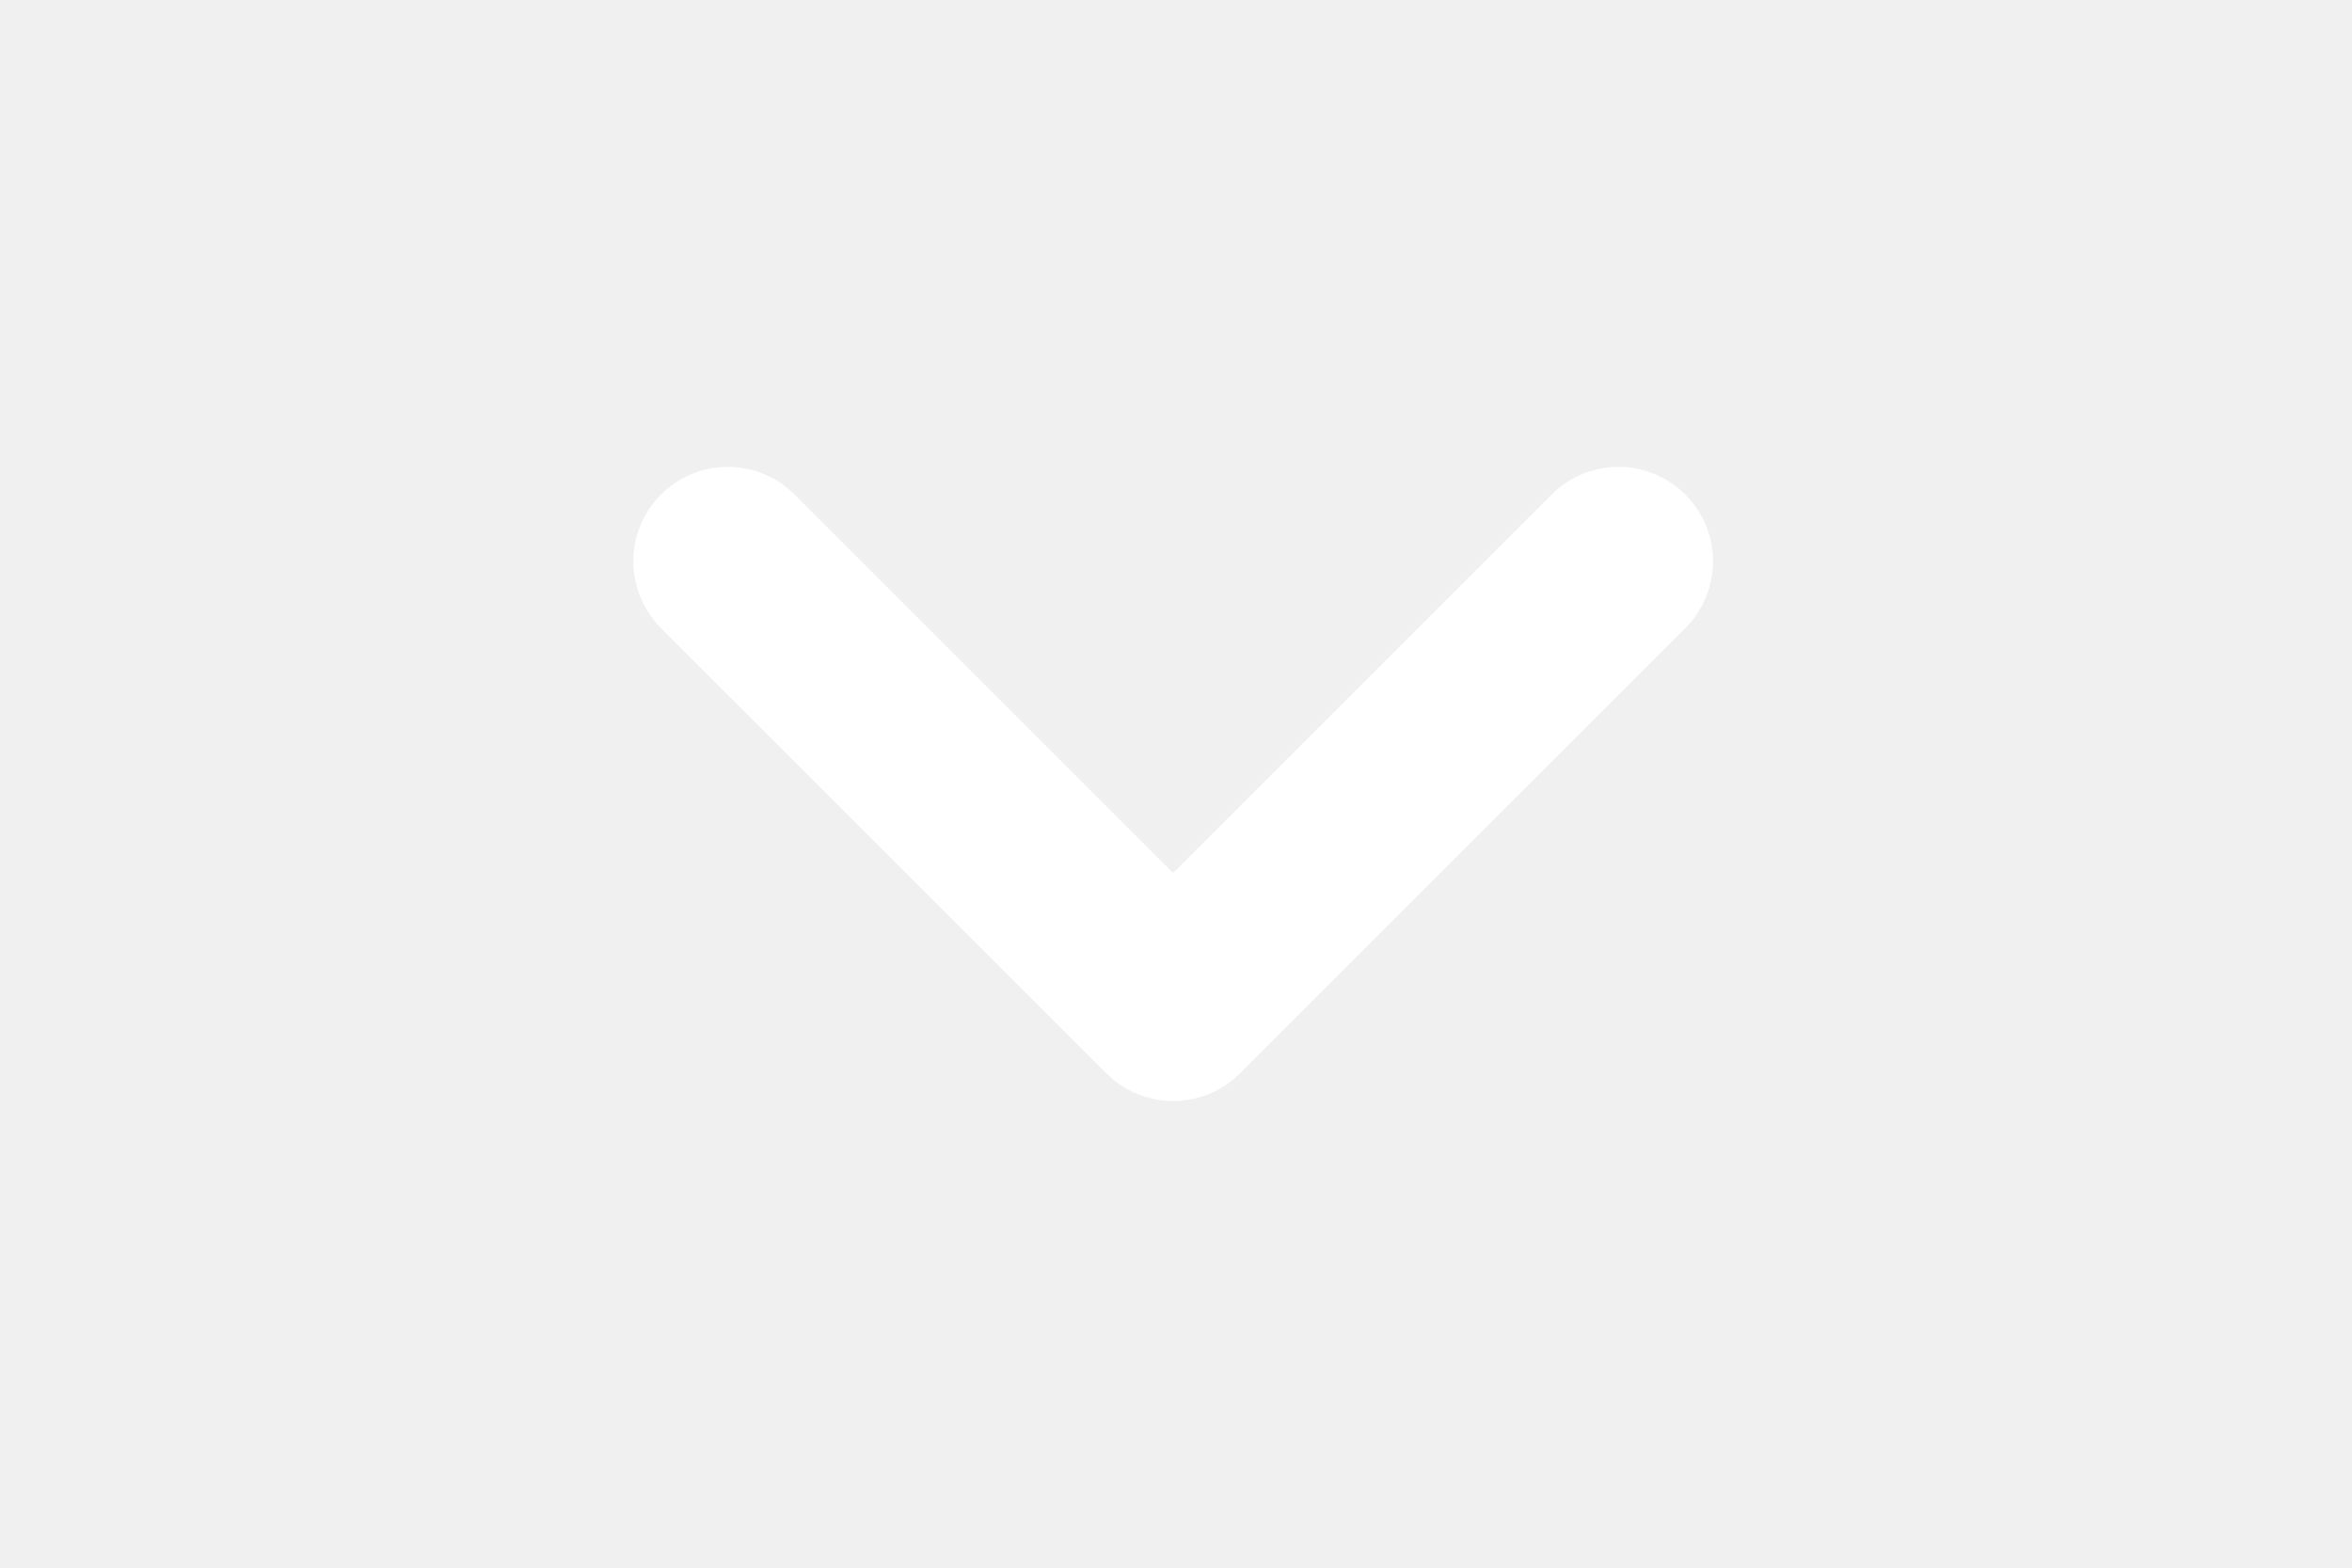
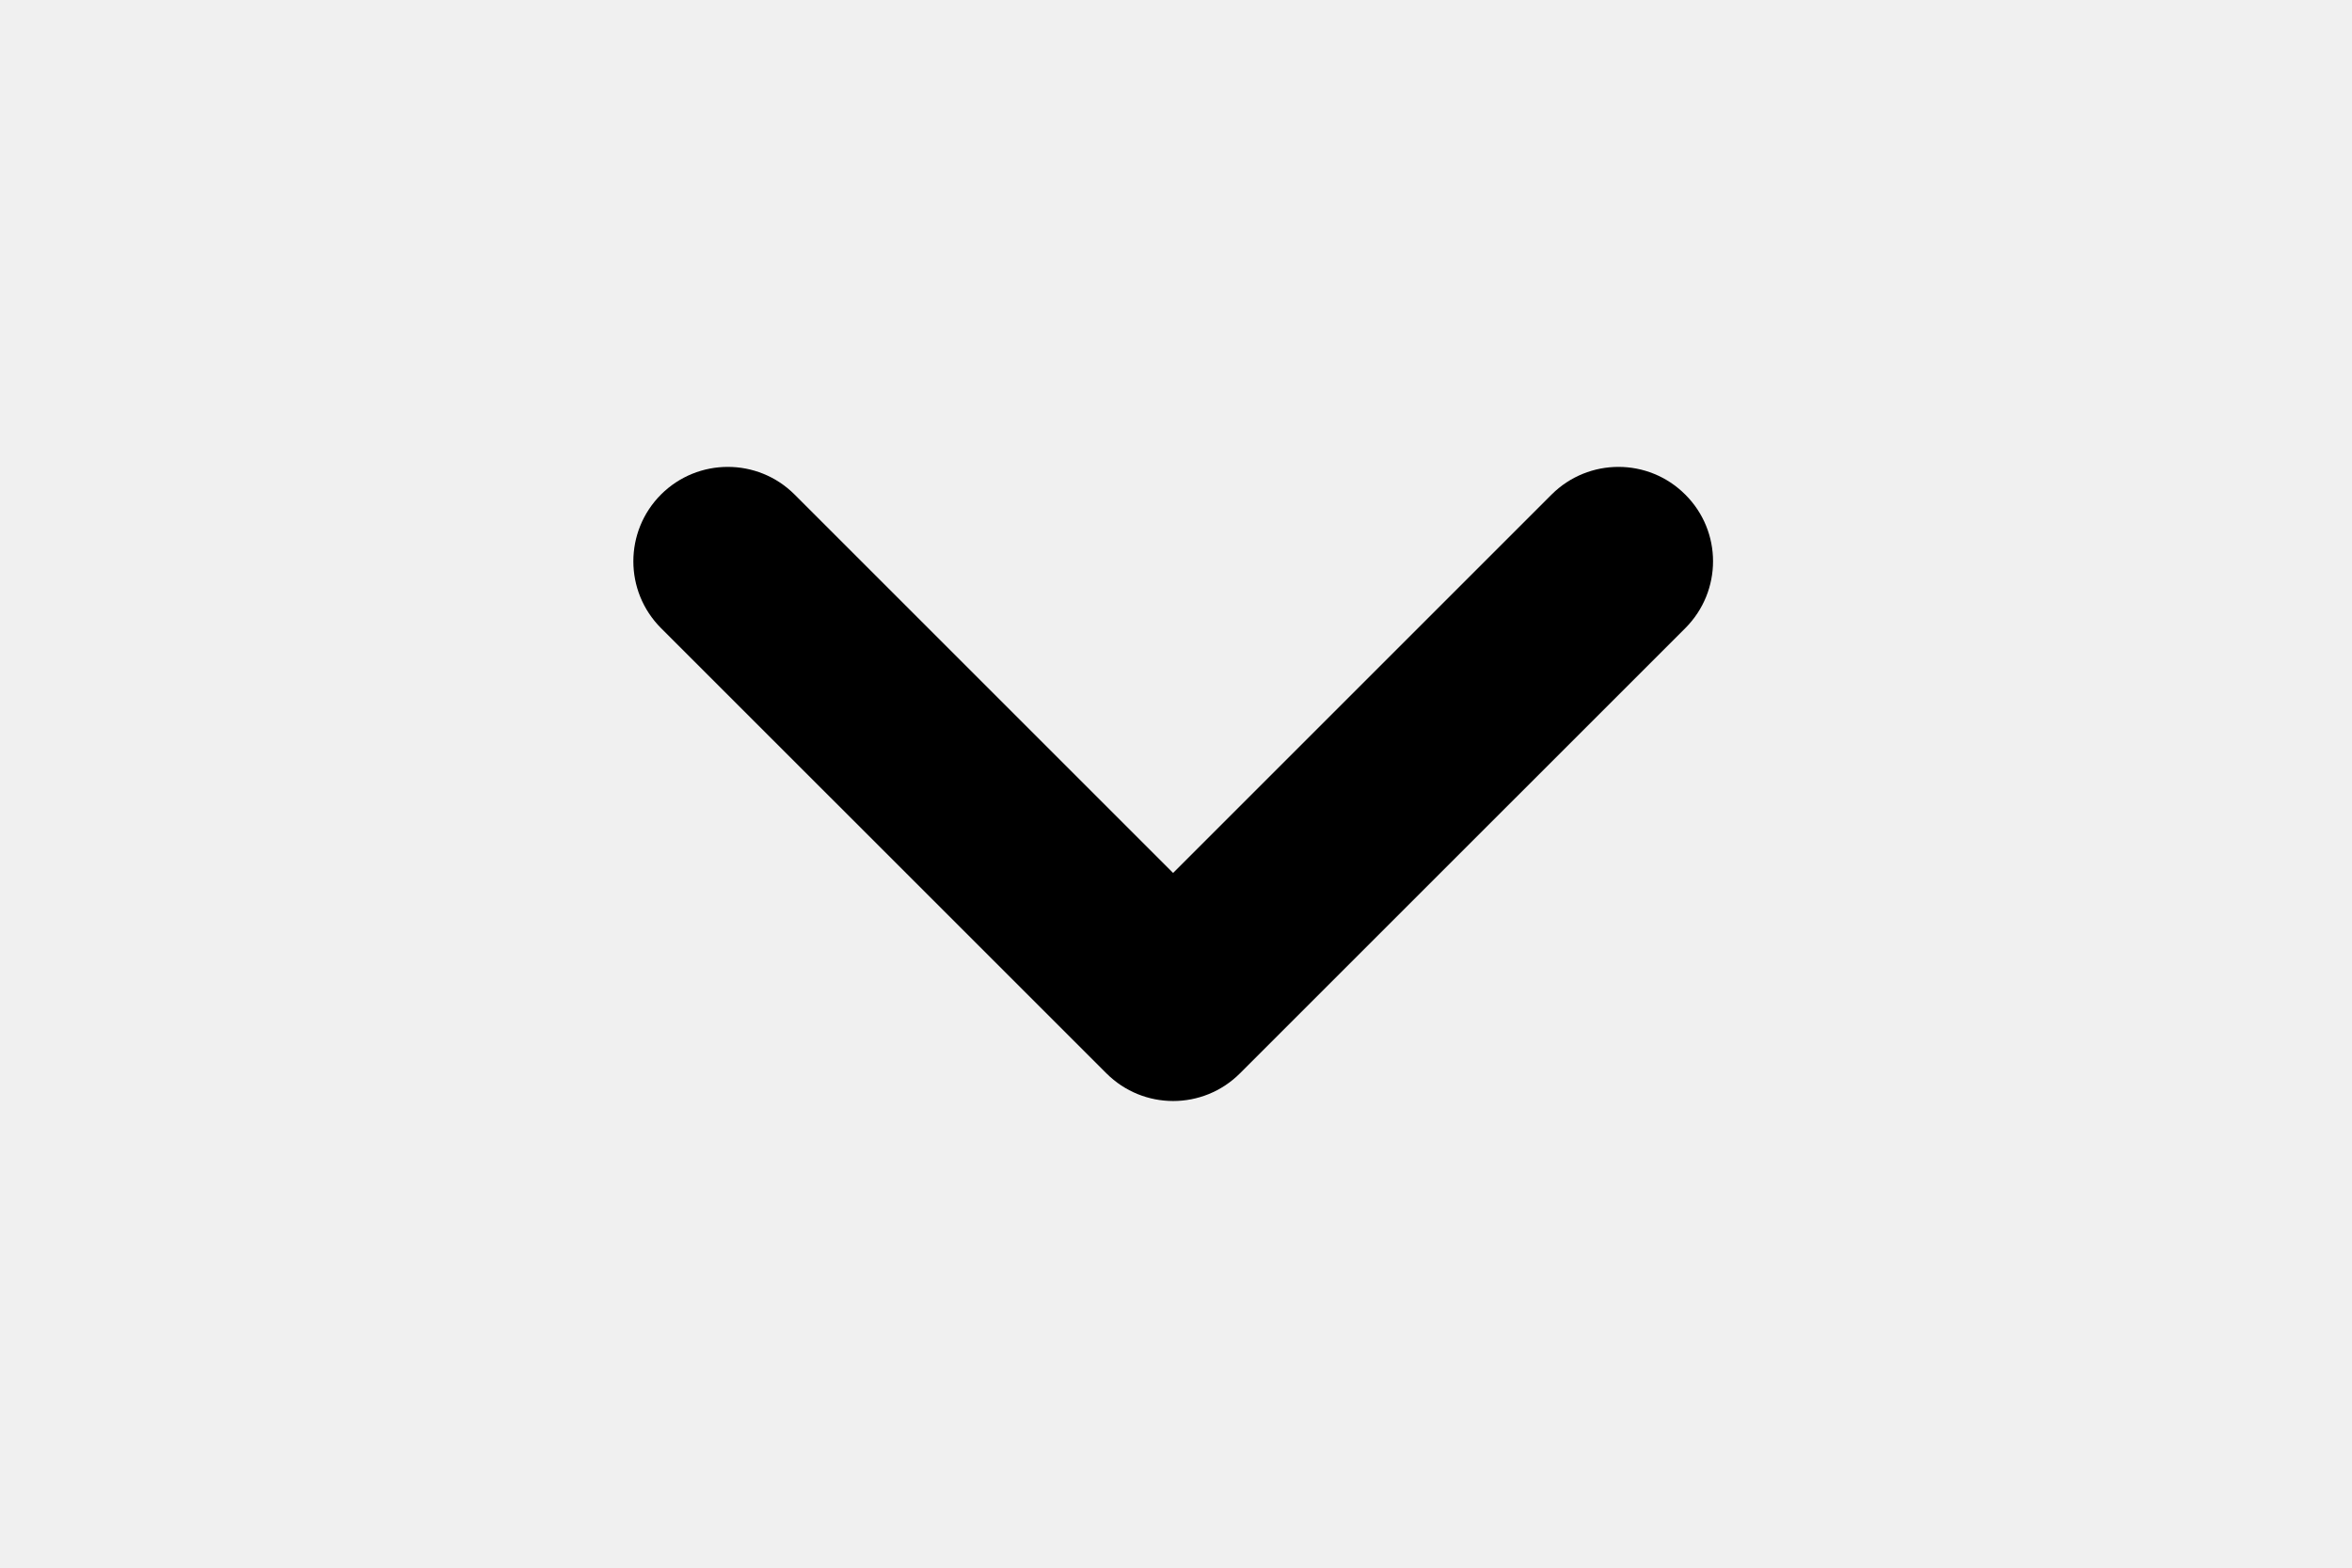
<svg xmlns="http://www.w3.org/2000/svg" version="1.1" id="Layer_1" x="0px" y="0px" width="30px" height="20px" viewBox="0 0 30 20" enable-background="new 0 0 30 20" xml:space="preserve">
  <g>
-     <path fill="#FFFFFF" d="M21.85,7.16c0,0.309-0.118,0.617-0.353,0.853l-5.681,5.68c-0.471,0.471-1.233,0.471-1.704,0l-5.681-5.68   c-0.47-0.471-0.47-1.233,0-1.704c0.471-0.47,1.234-0.47,1.704,0l4.828,4.828l4.828-4.828c0.472-0.47,1.234-0.47,1.704,0   C21.731,6.543,21.85,6.852,21.85,7.16z" />
+     <path fill="currentColor" d="M21.85,7.16c0,0.309-0.118,0.617-0.353,0.853l-5.681,5.68c-0.471,0.471-1.233,0.471-1.704,0l-5.681-5.68   c-0.47-0.471-0.47-1.233,0-1.704c0.471-0.47,1.234-0.47,1.704,0l4.828,4.828l4.828-4.828c0.472-0.47,1.234-0.47,1.704,0   C21.731,6.543,21.85,6.852,21.85,7.16z" />
  </g>
</svg>
